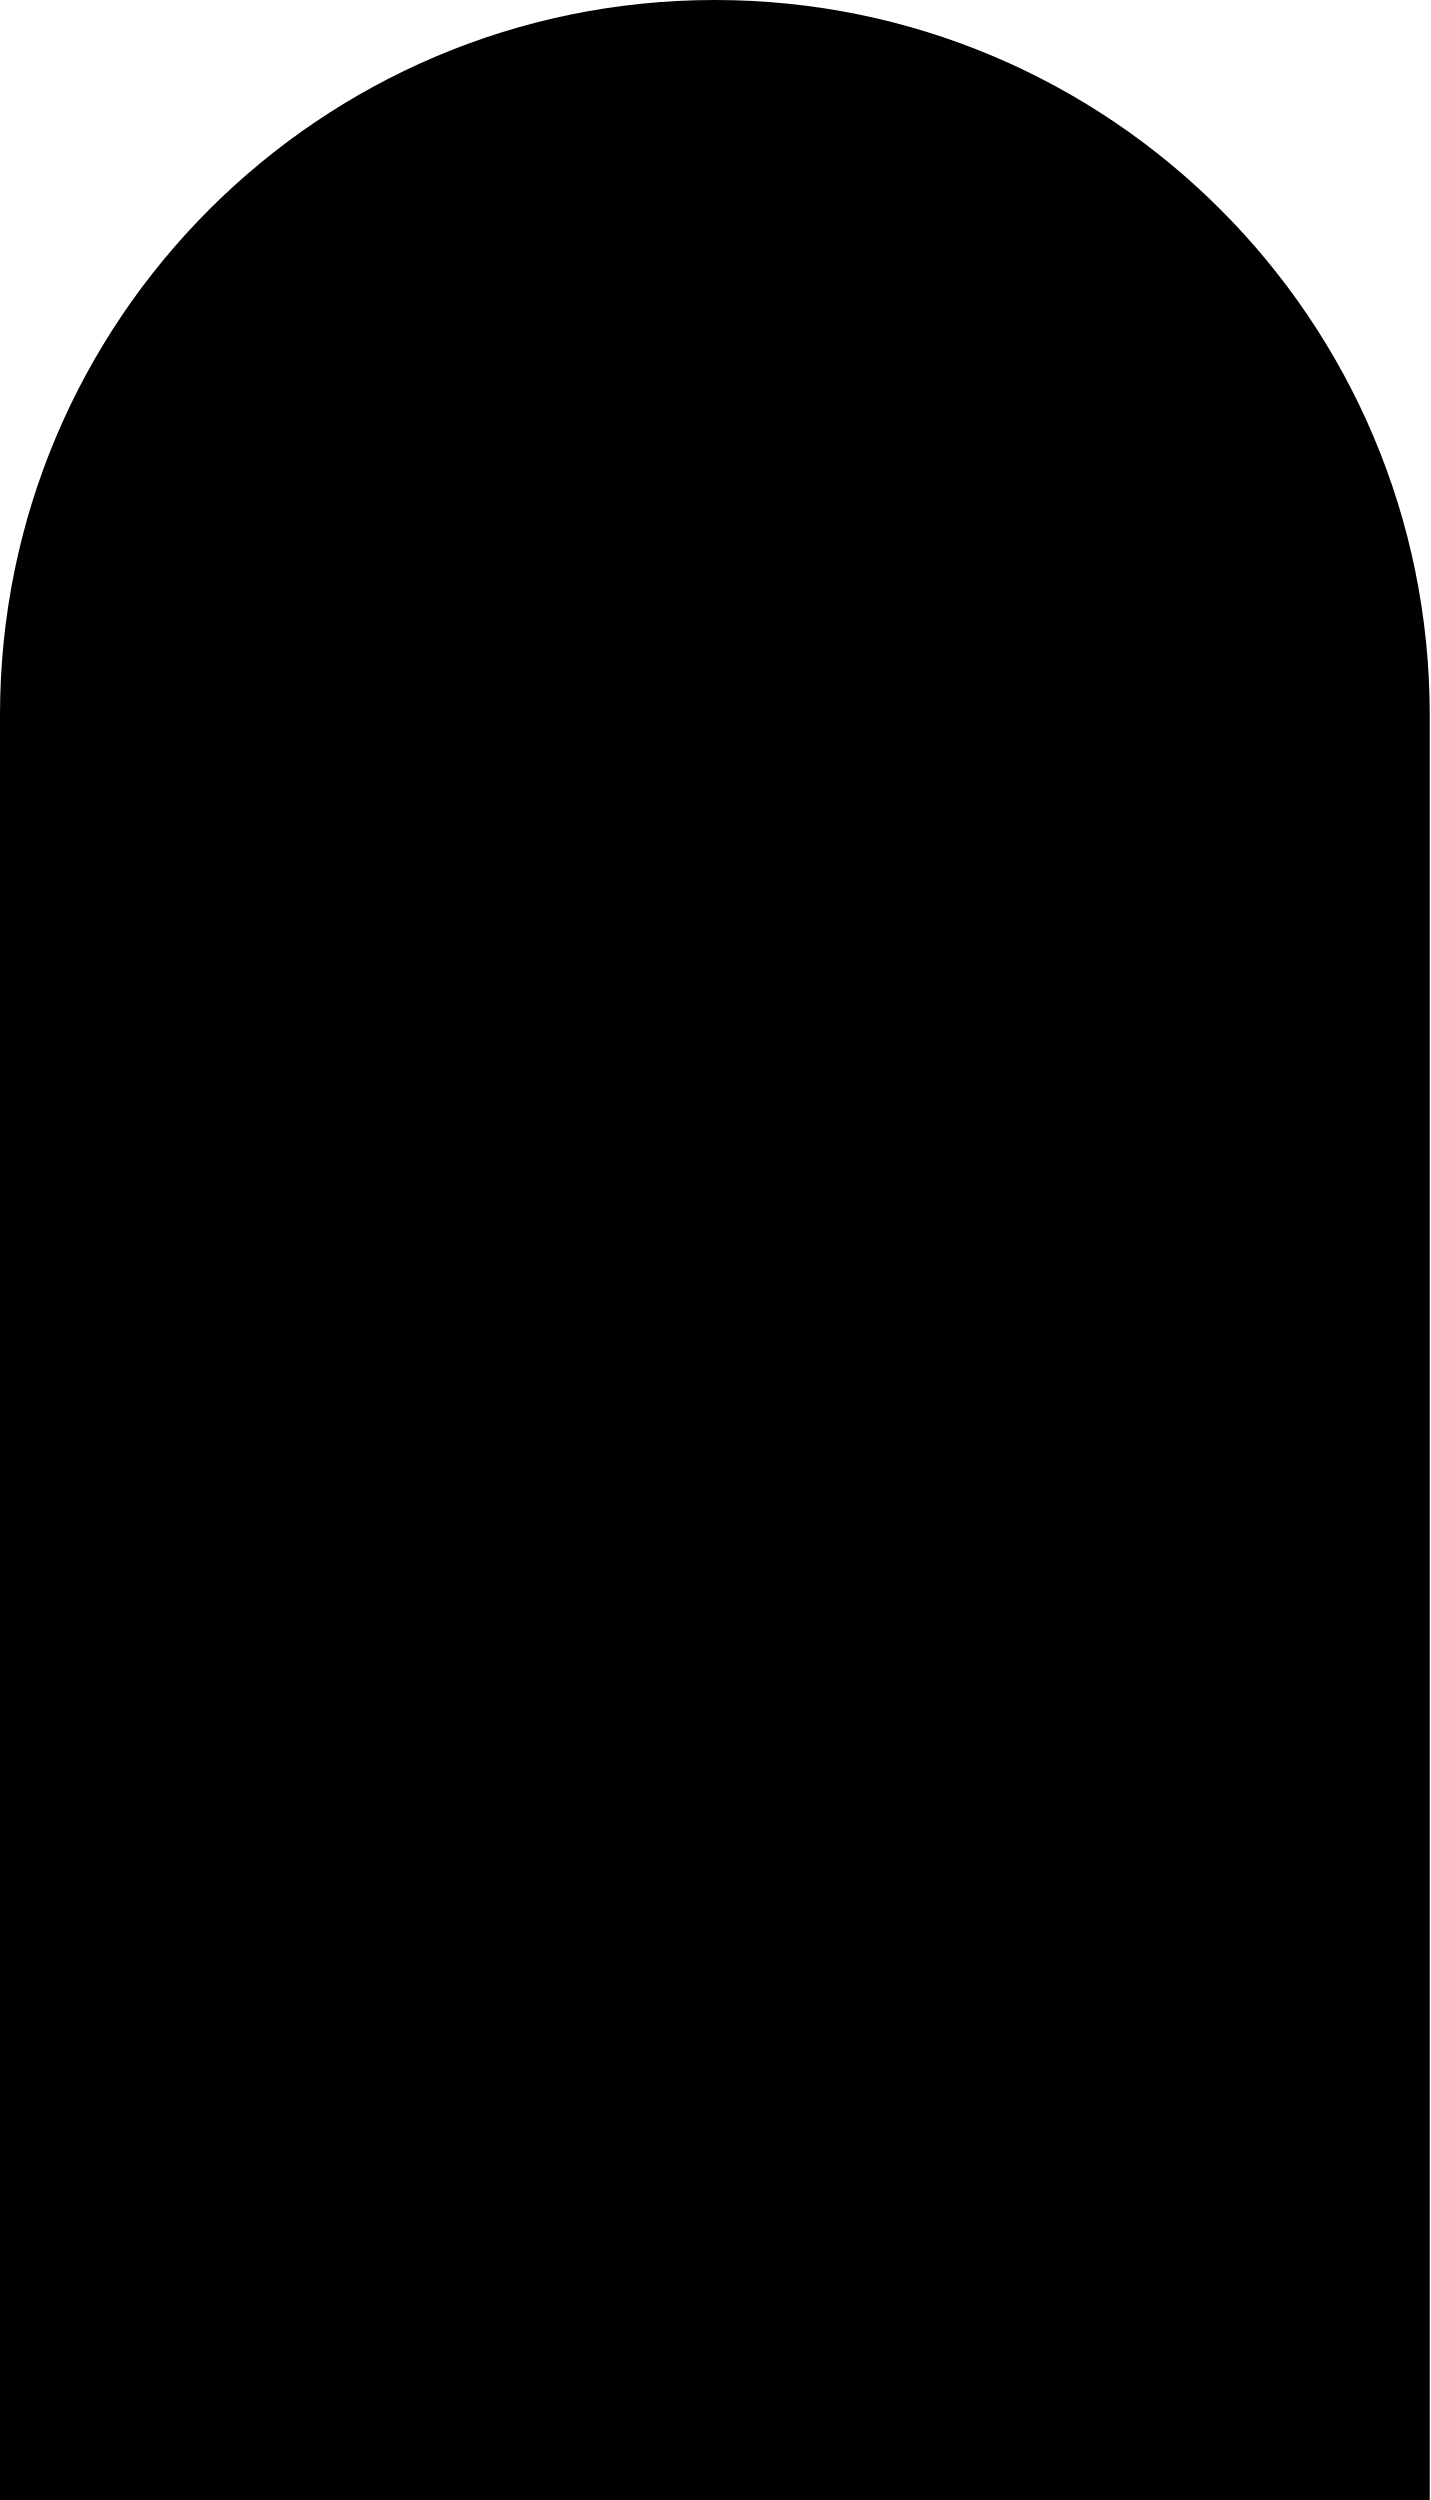
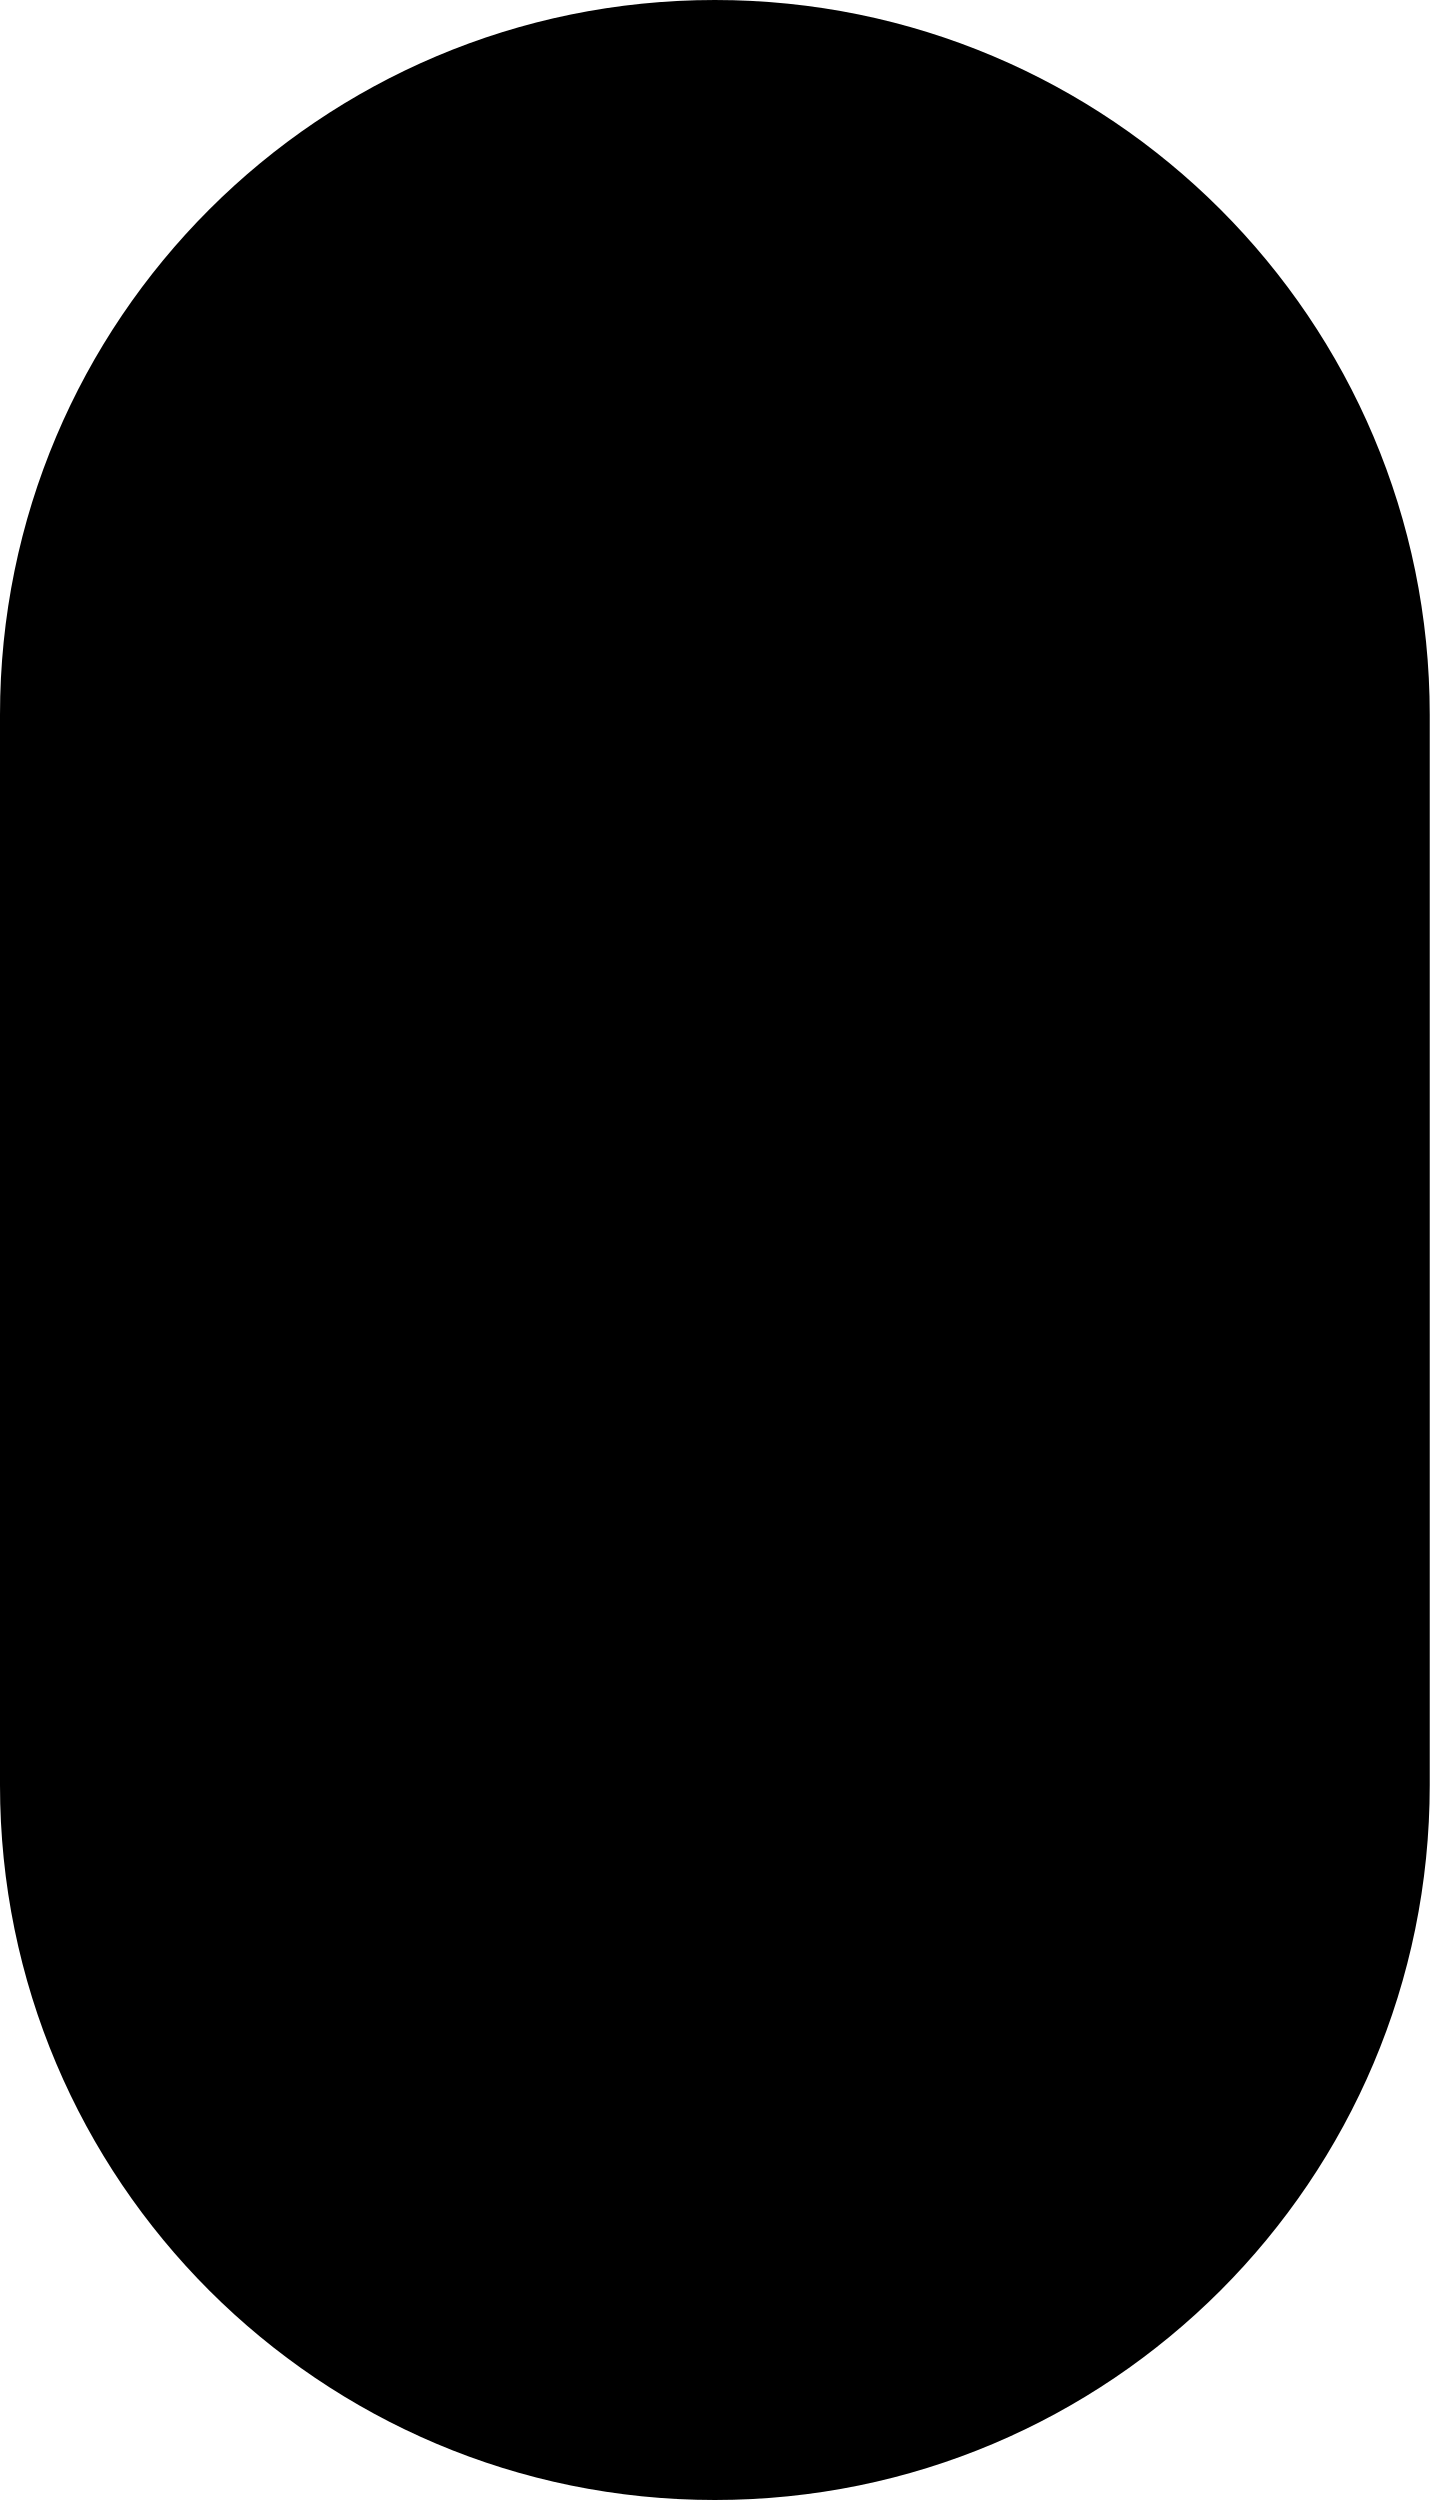
<svg xmlns="http://www.w3.org/2000/svg" width="563" height="984" viewBox="0 0 563 984" fill="none">
-   <path d="M0 281.372C0 125.975 125.975 0 281.373 0V0C436.77 0 562.745 125.975 562.745 281.372V984H0V281.372Z" fill="black" />
+   <path d="M0 281.372C0 125.975 125.975 0 281.373 0V0C436.77 0 562.745 125.975 562.745 281.372V702.627C562.745 858.025 436.77 984 281.373 984V984C125.975 984 0 858.025 0 702.627V281.372Z" fill="black" />
</svg>
